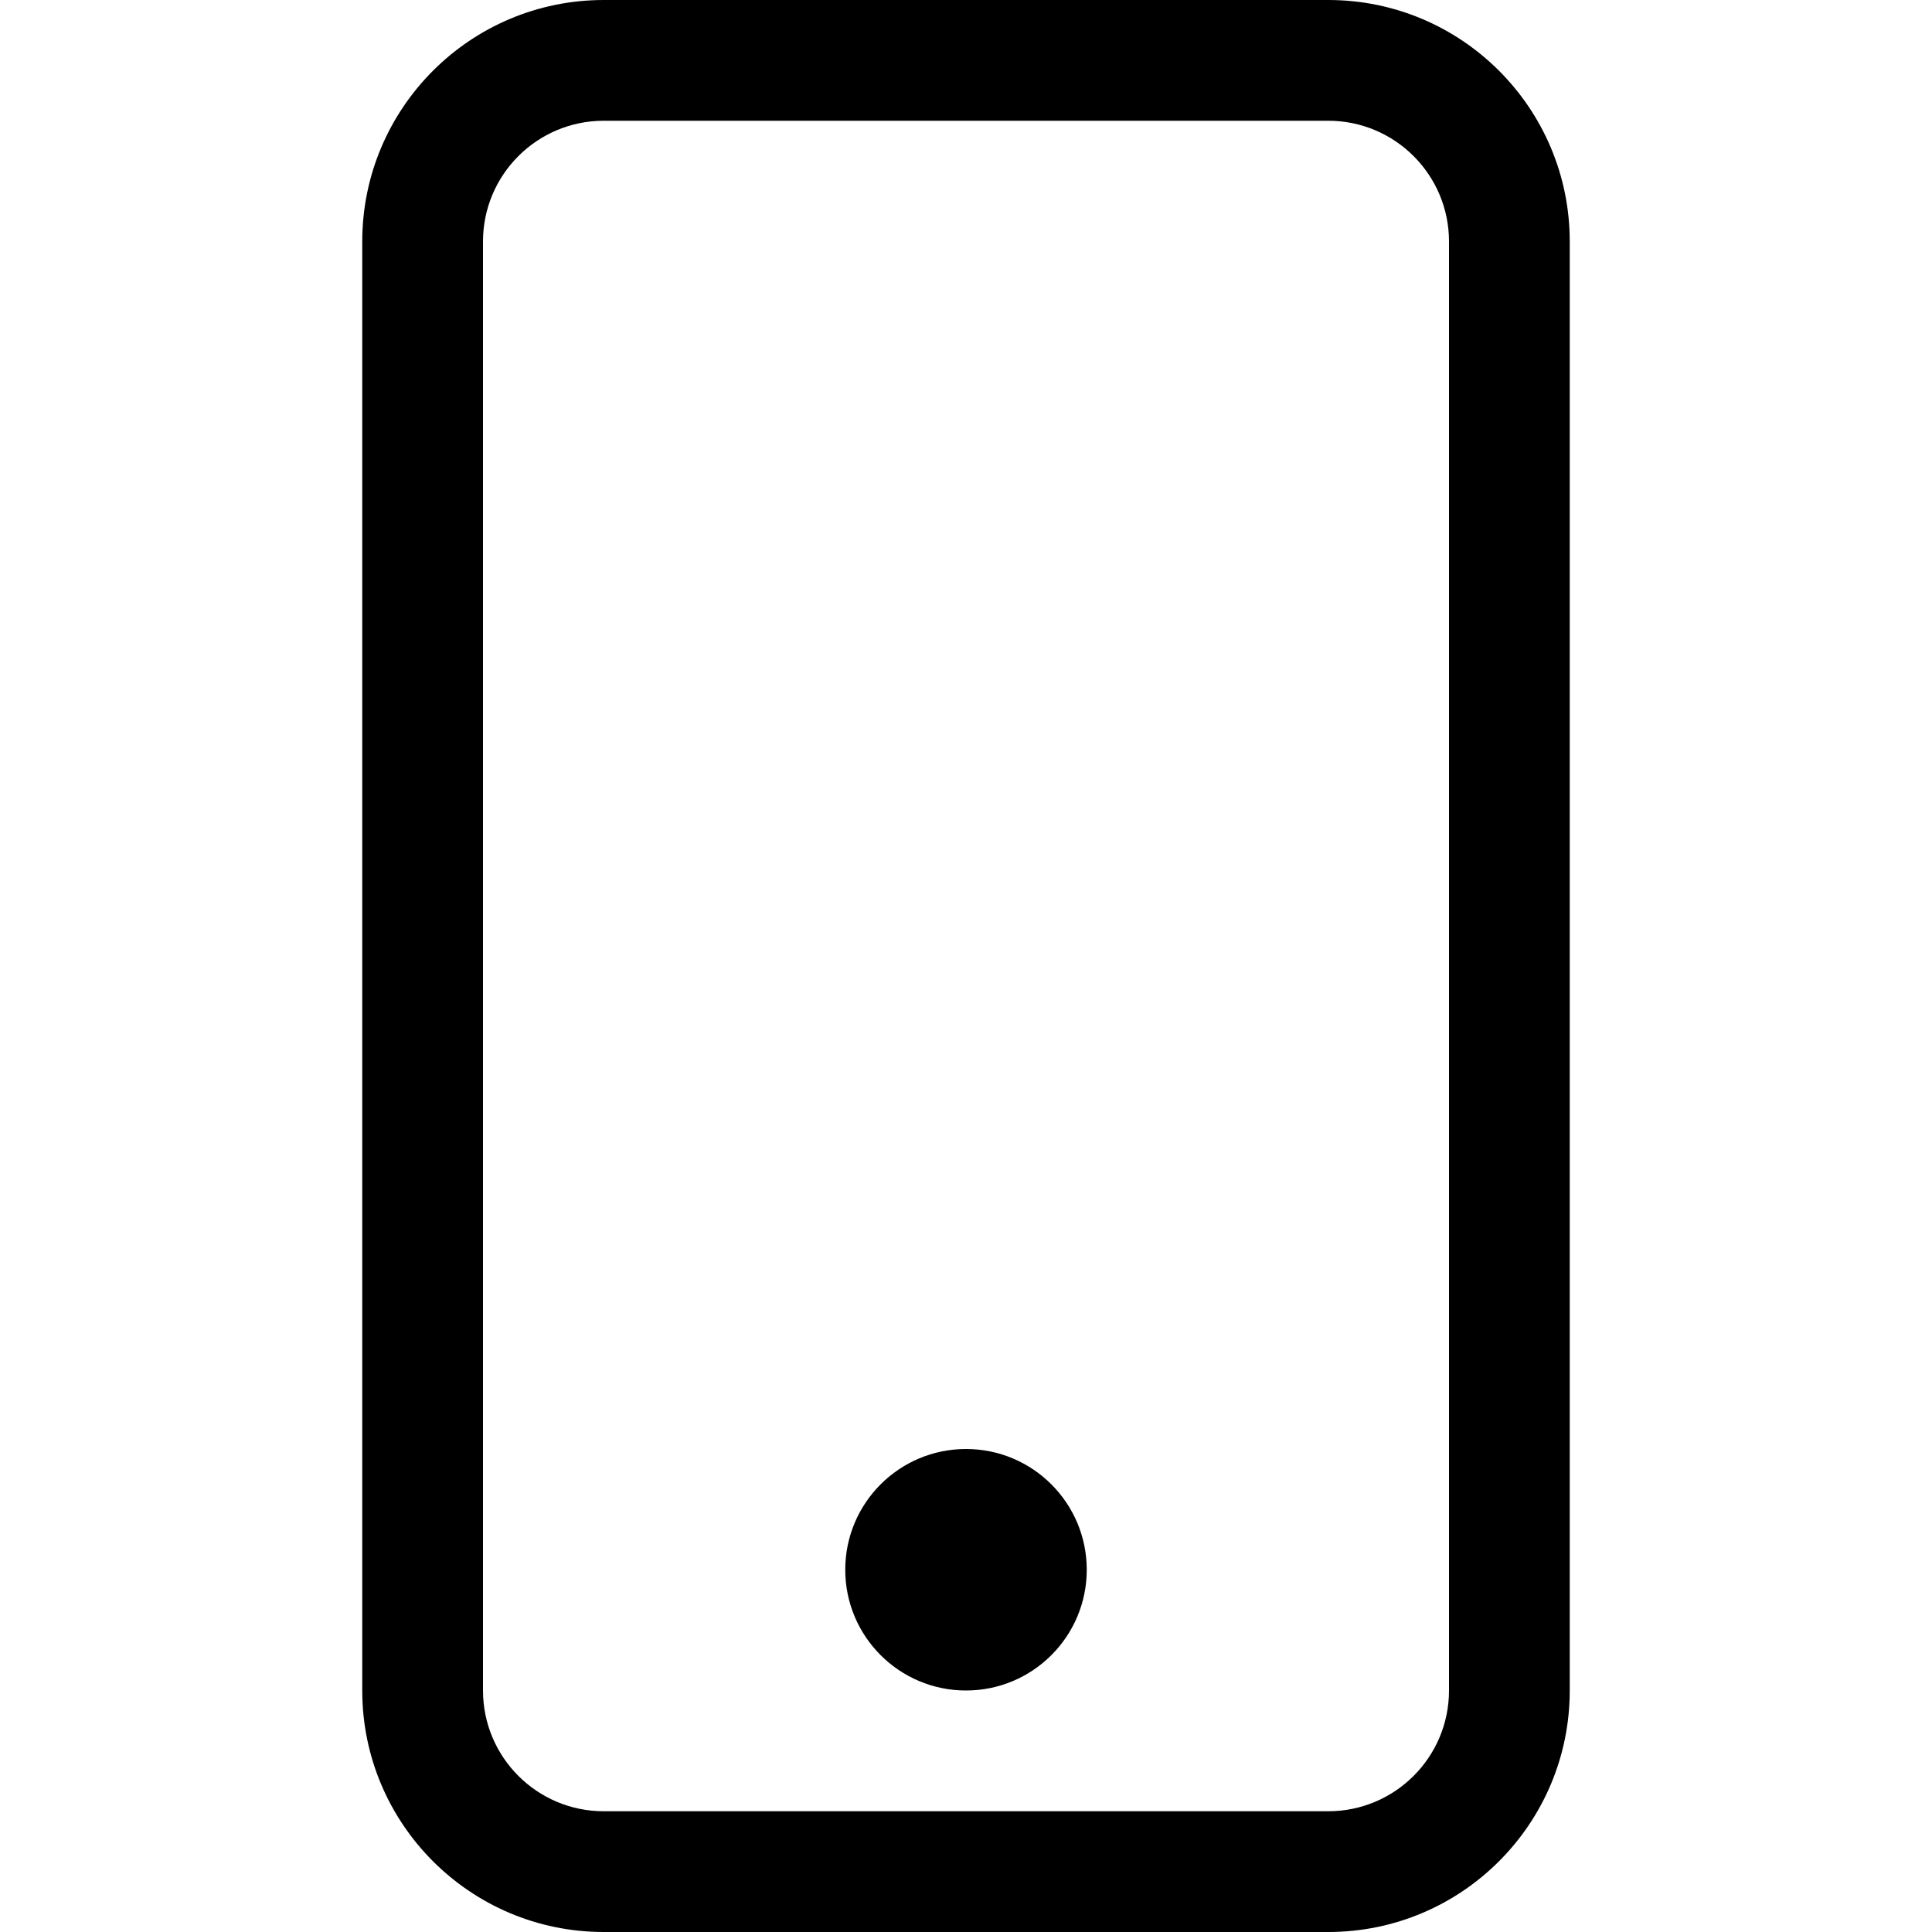
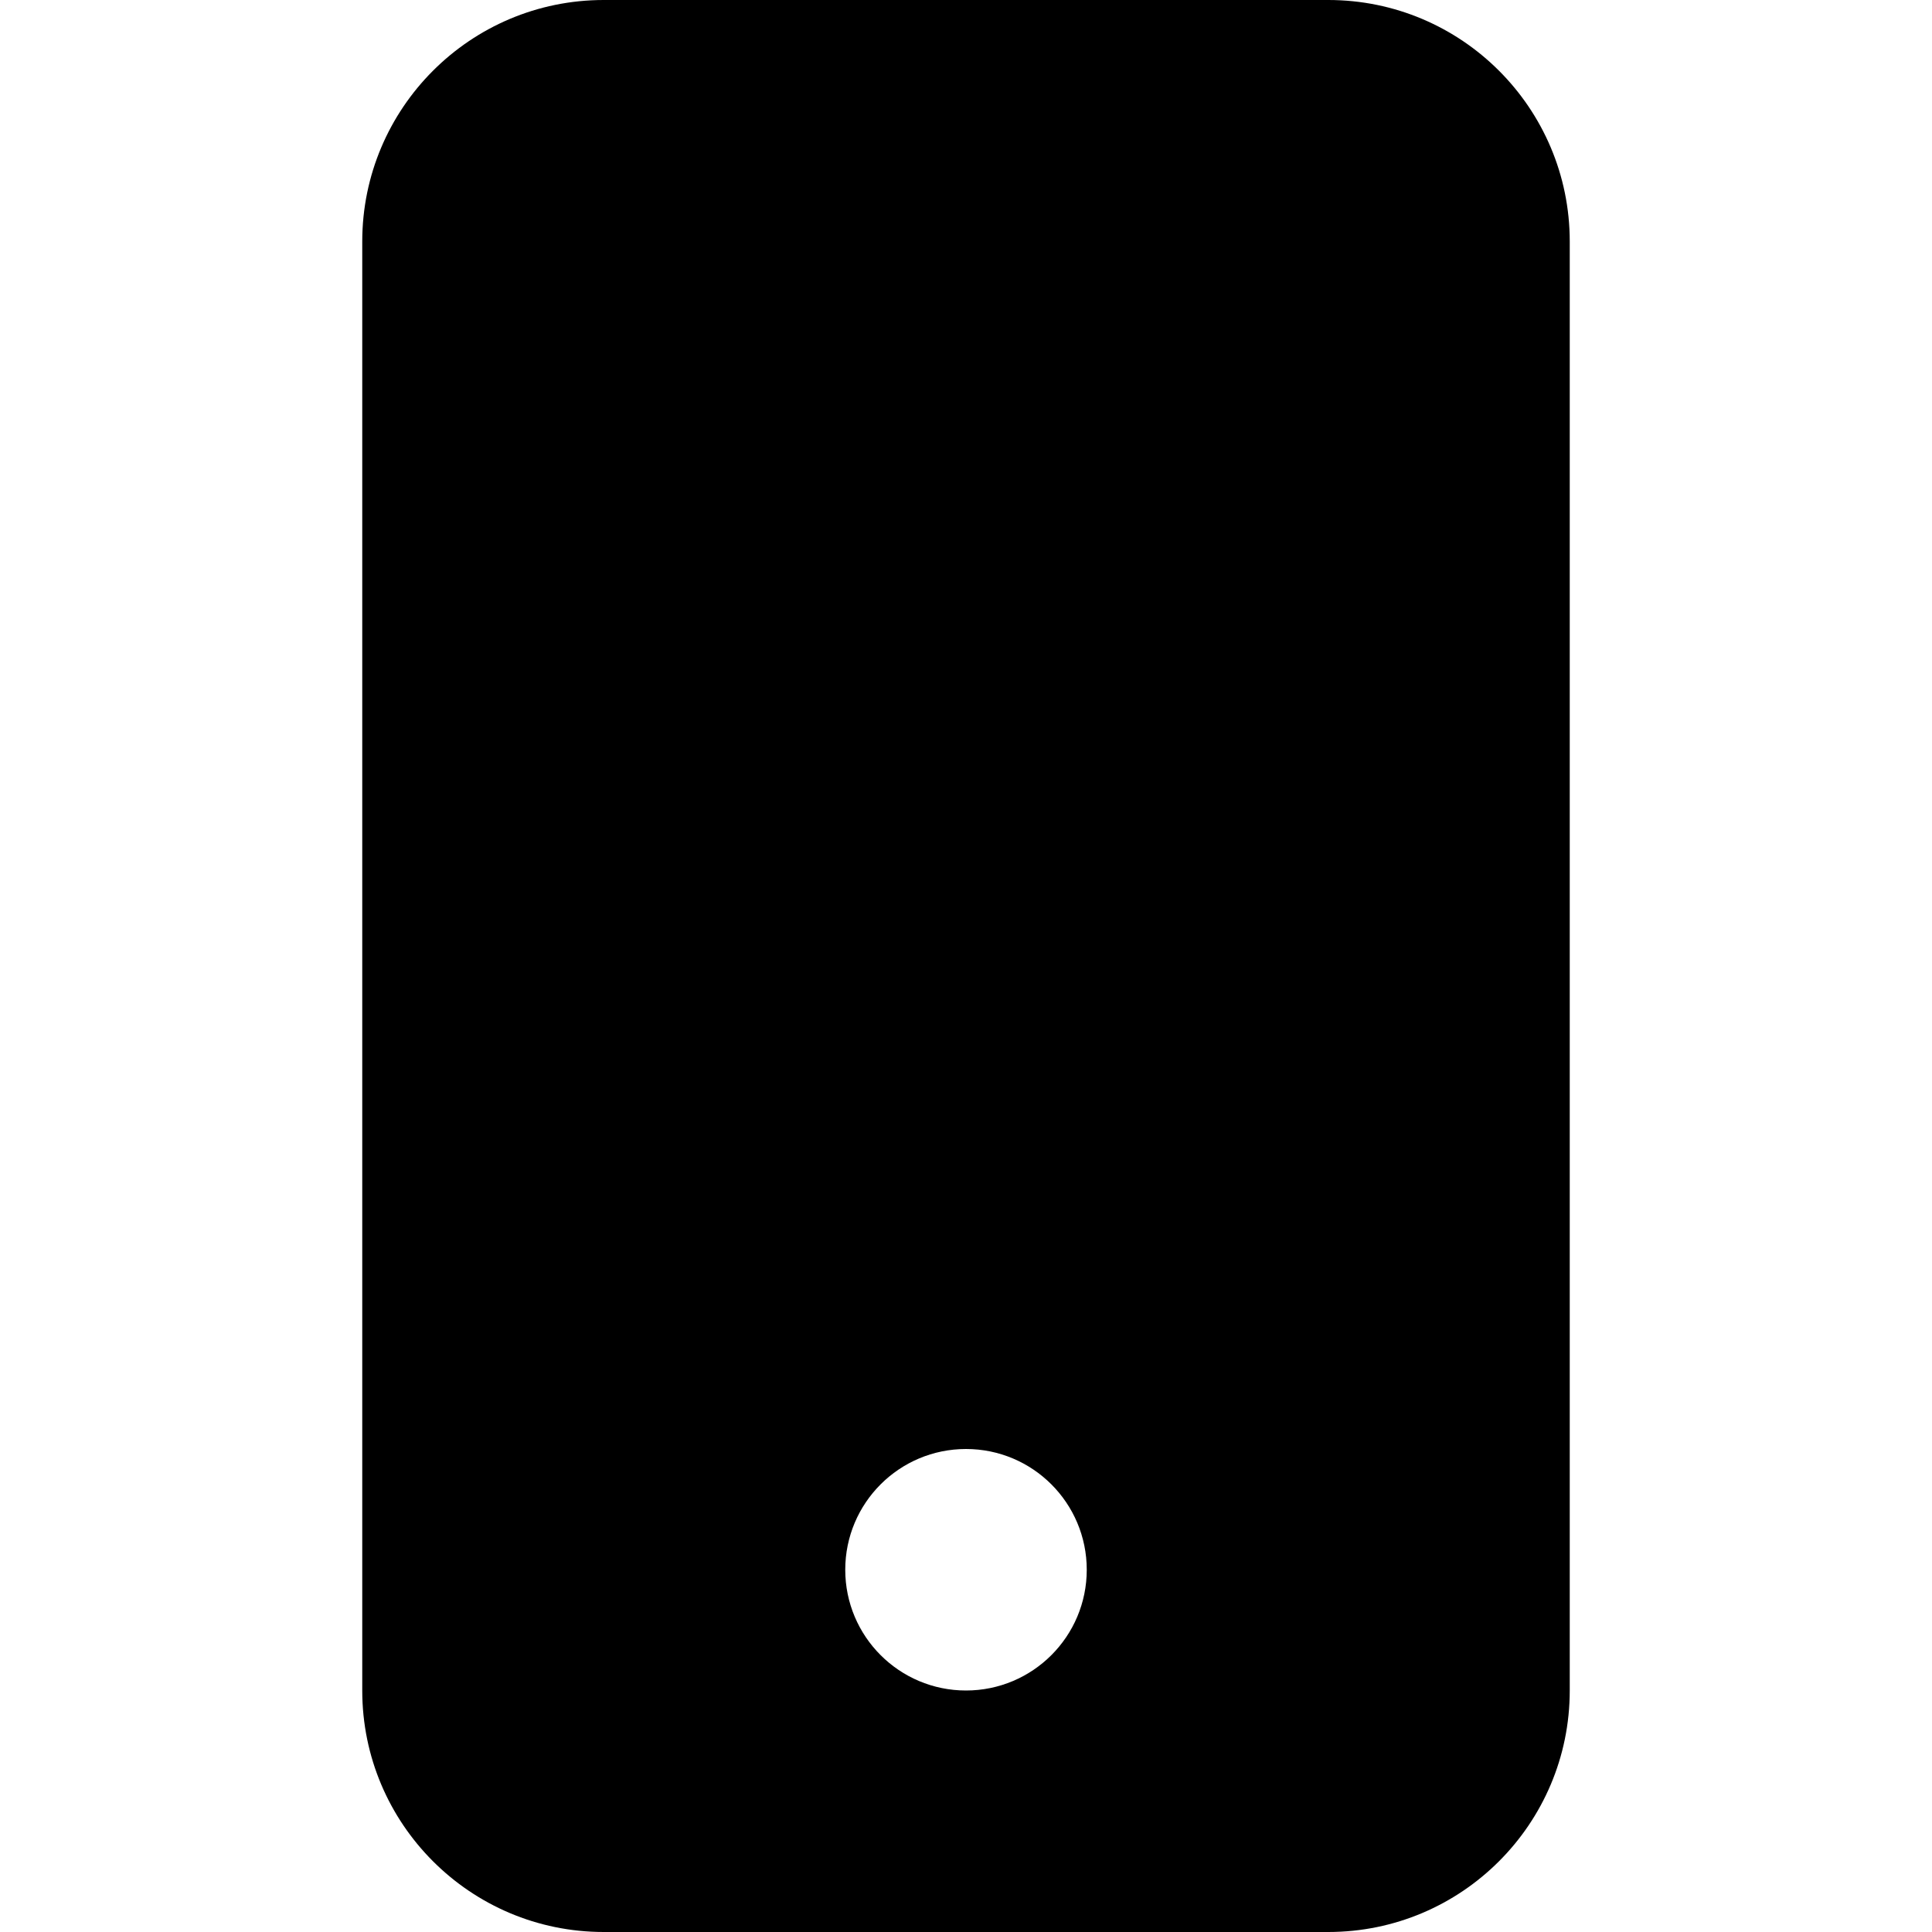
- <svg xmlns="http://www.w3.org/2000/svg" width="16" height="16" fill="currentColor" class="bi bi-phone" viewBox="0 0 16 16">
-   <path d="M11 1a1 1 0 0 1 1 1v12a1 1 0 0 1-1 1H5a1 1 0 0 1-1-1V2a1 1 0 0 1 1-1h6zM5 0a2 2 0 0 0-2 2v12a2 2 0 0 0 2 2h6a2 2 0 0 0 2-2V2a2 2 0 0 0-2-2H5z" />
-   <path d="M8 14a1 1 0 1 0 0-2 1 1 0 0 0 0 2z" />
+ <svg xmlns="http://www.w3.org/2000/svg" fill="currentColor" class="bi bi-phone-fill me-1" viewBox="0 0 16 16">
+   <path d="M3 2a2 2 0 0 1 2-2h6a2 2 0 0 1 2 2v12a2 2 0 0 1-2 2H5a2 2 0 0 1-2-2V2zm6 11a1 1 0 1 0-2 0 1 1 0 0 0 2 0z" />
</svg>
